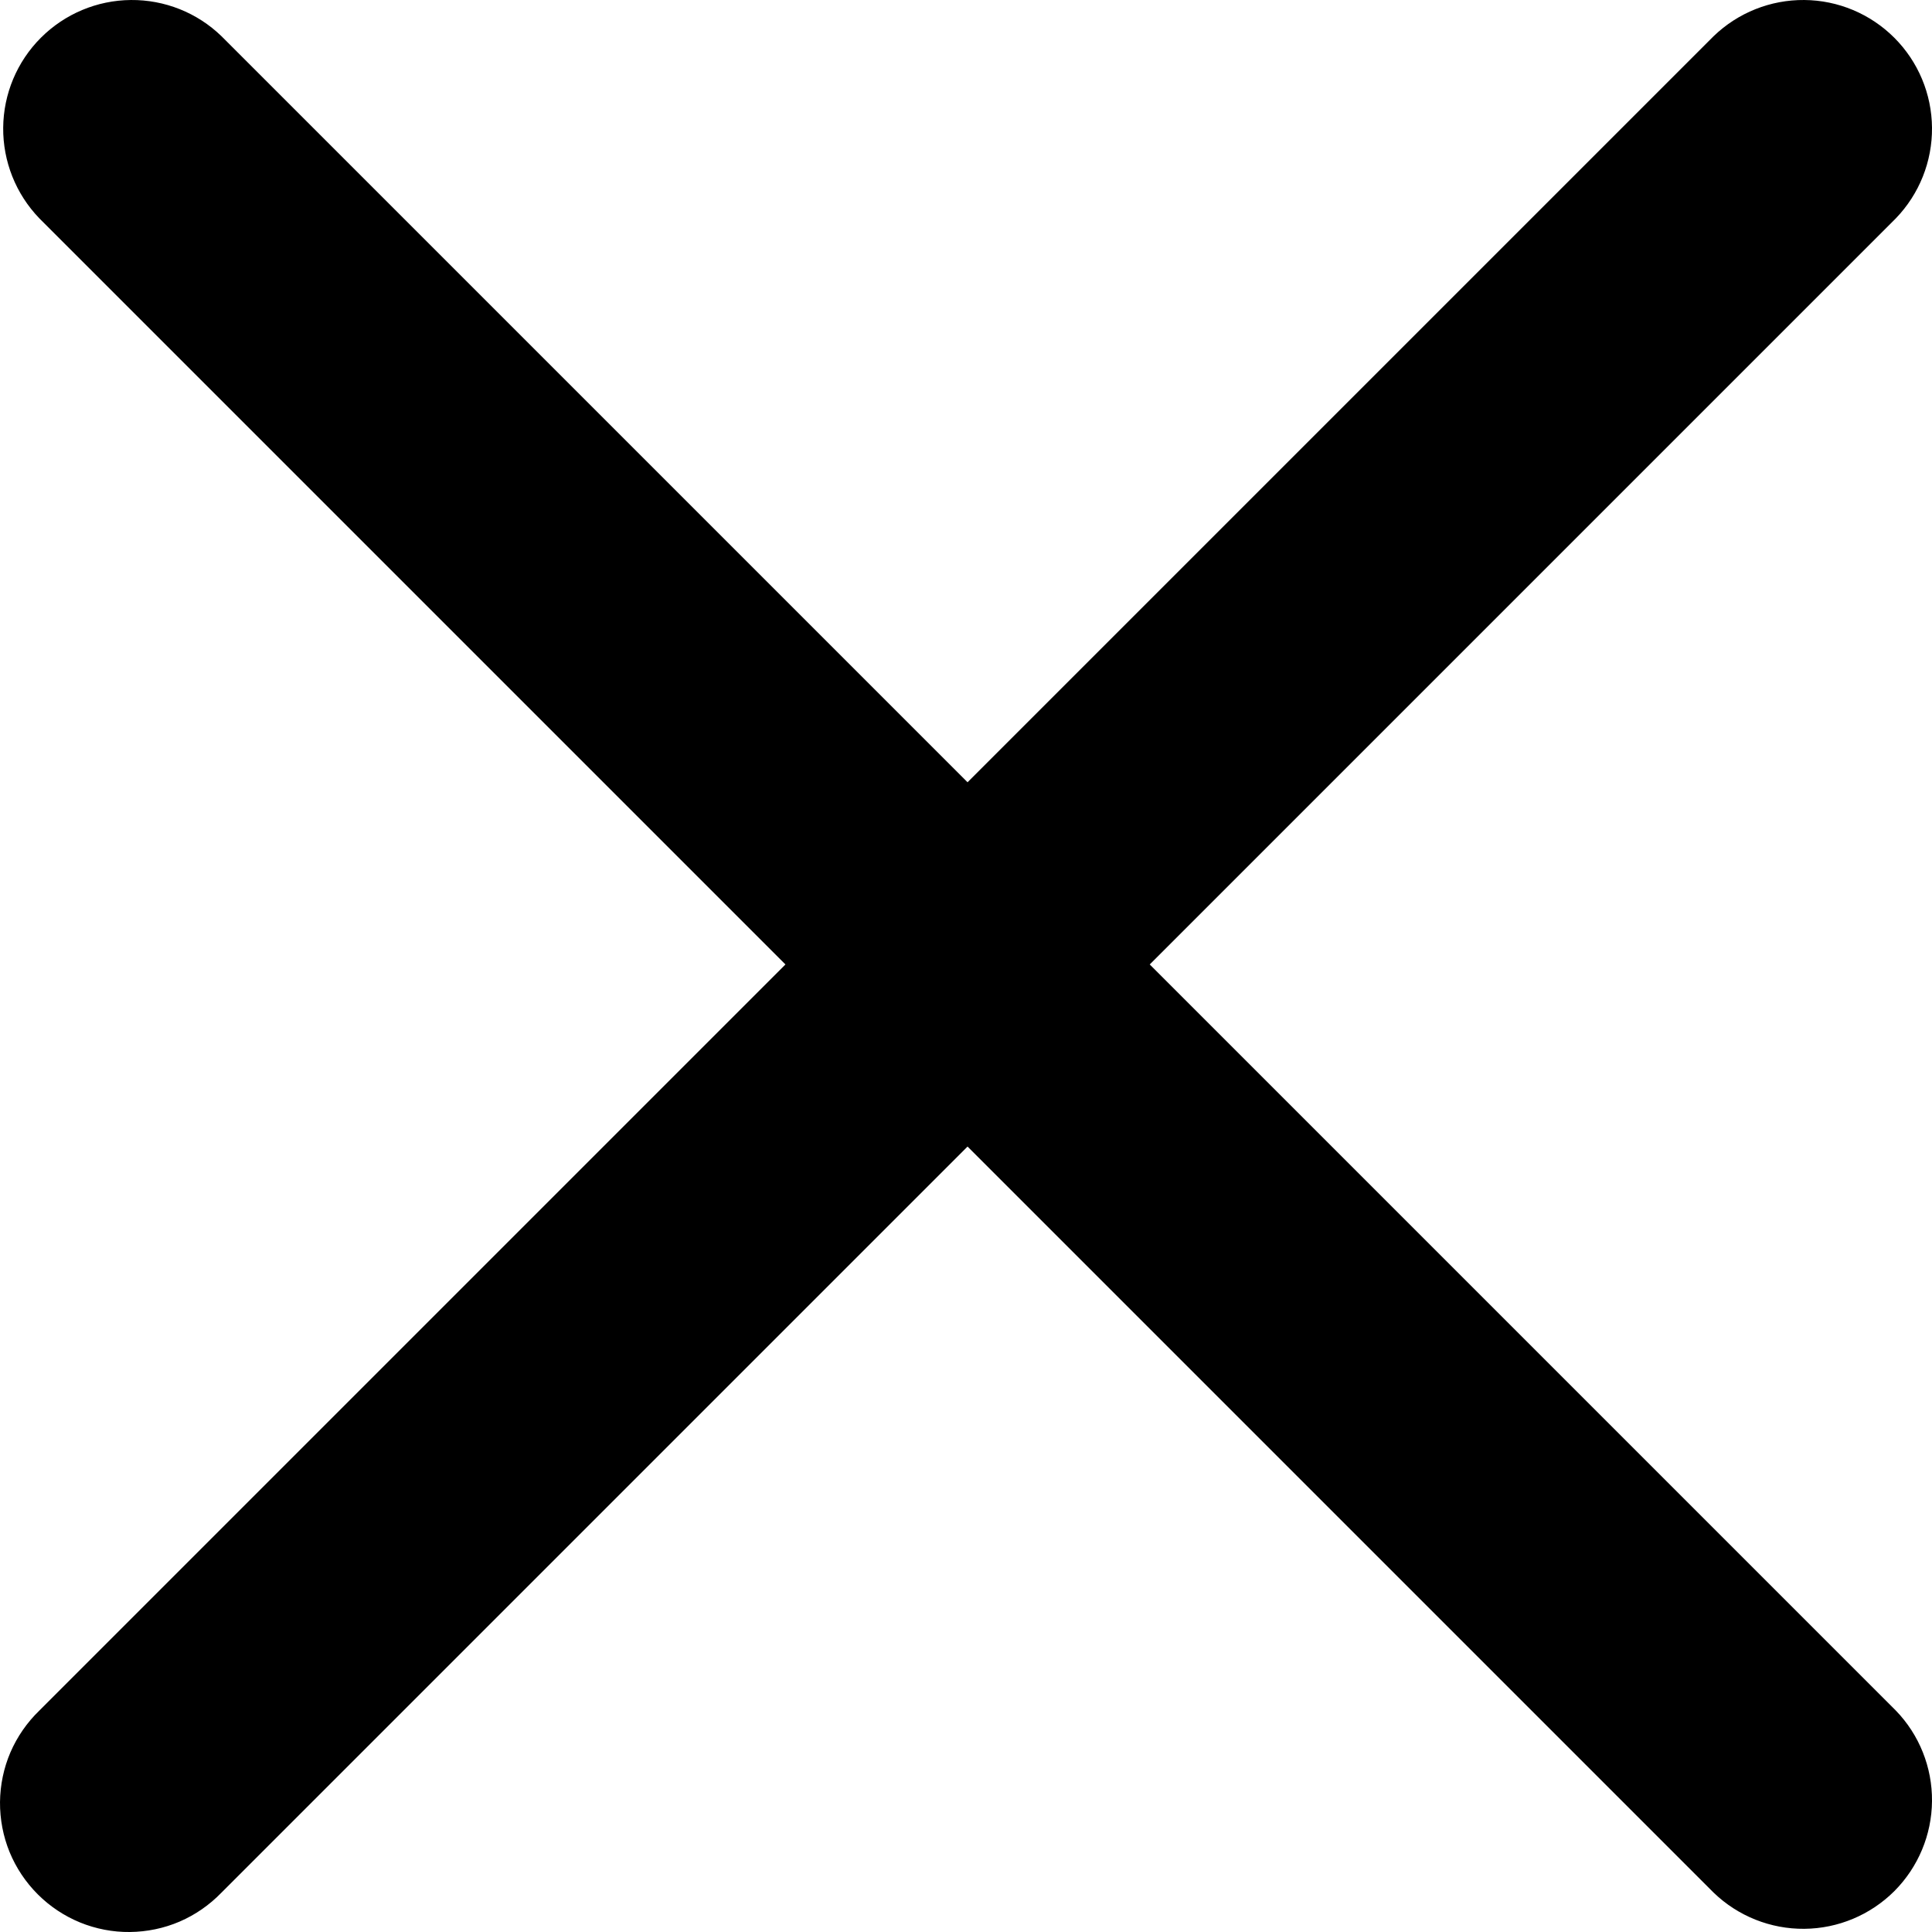
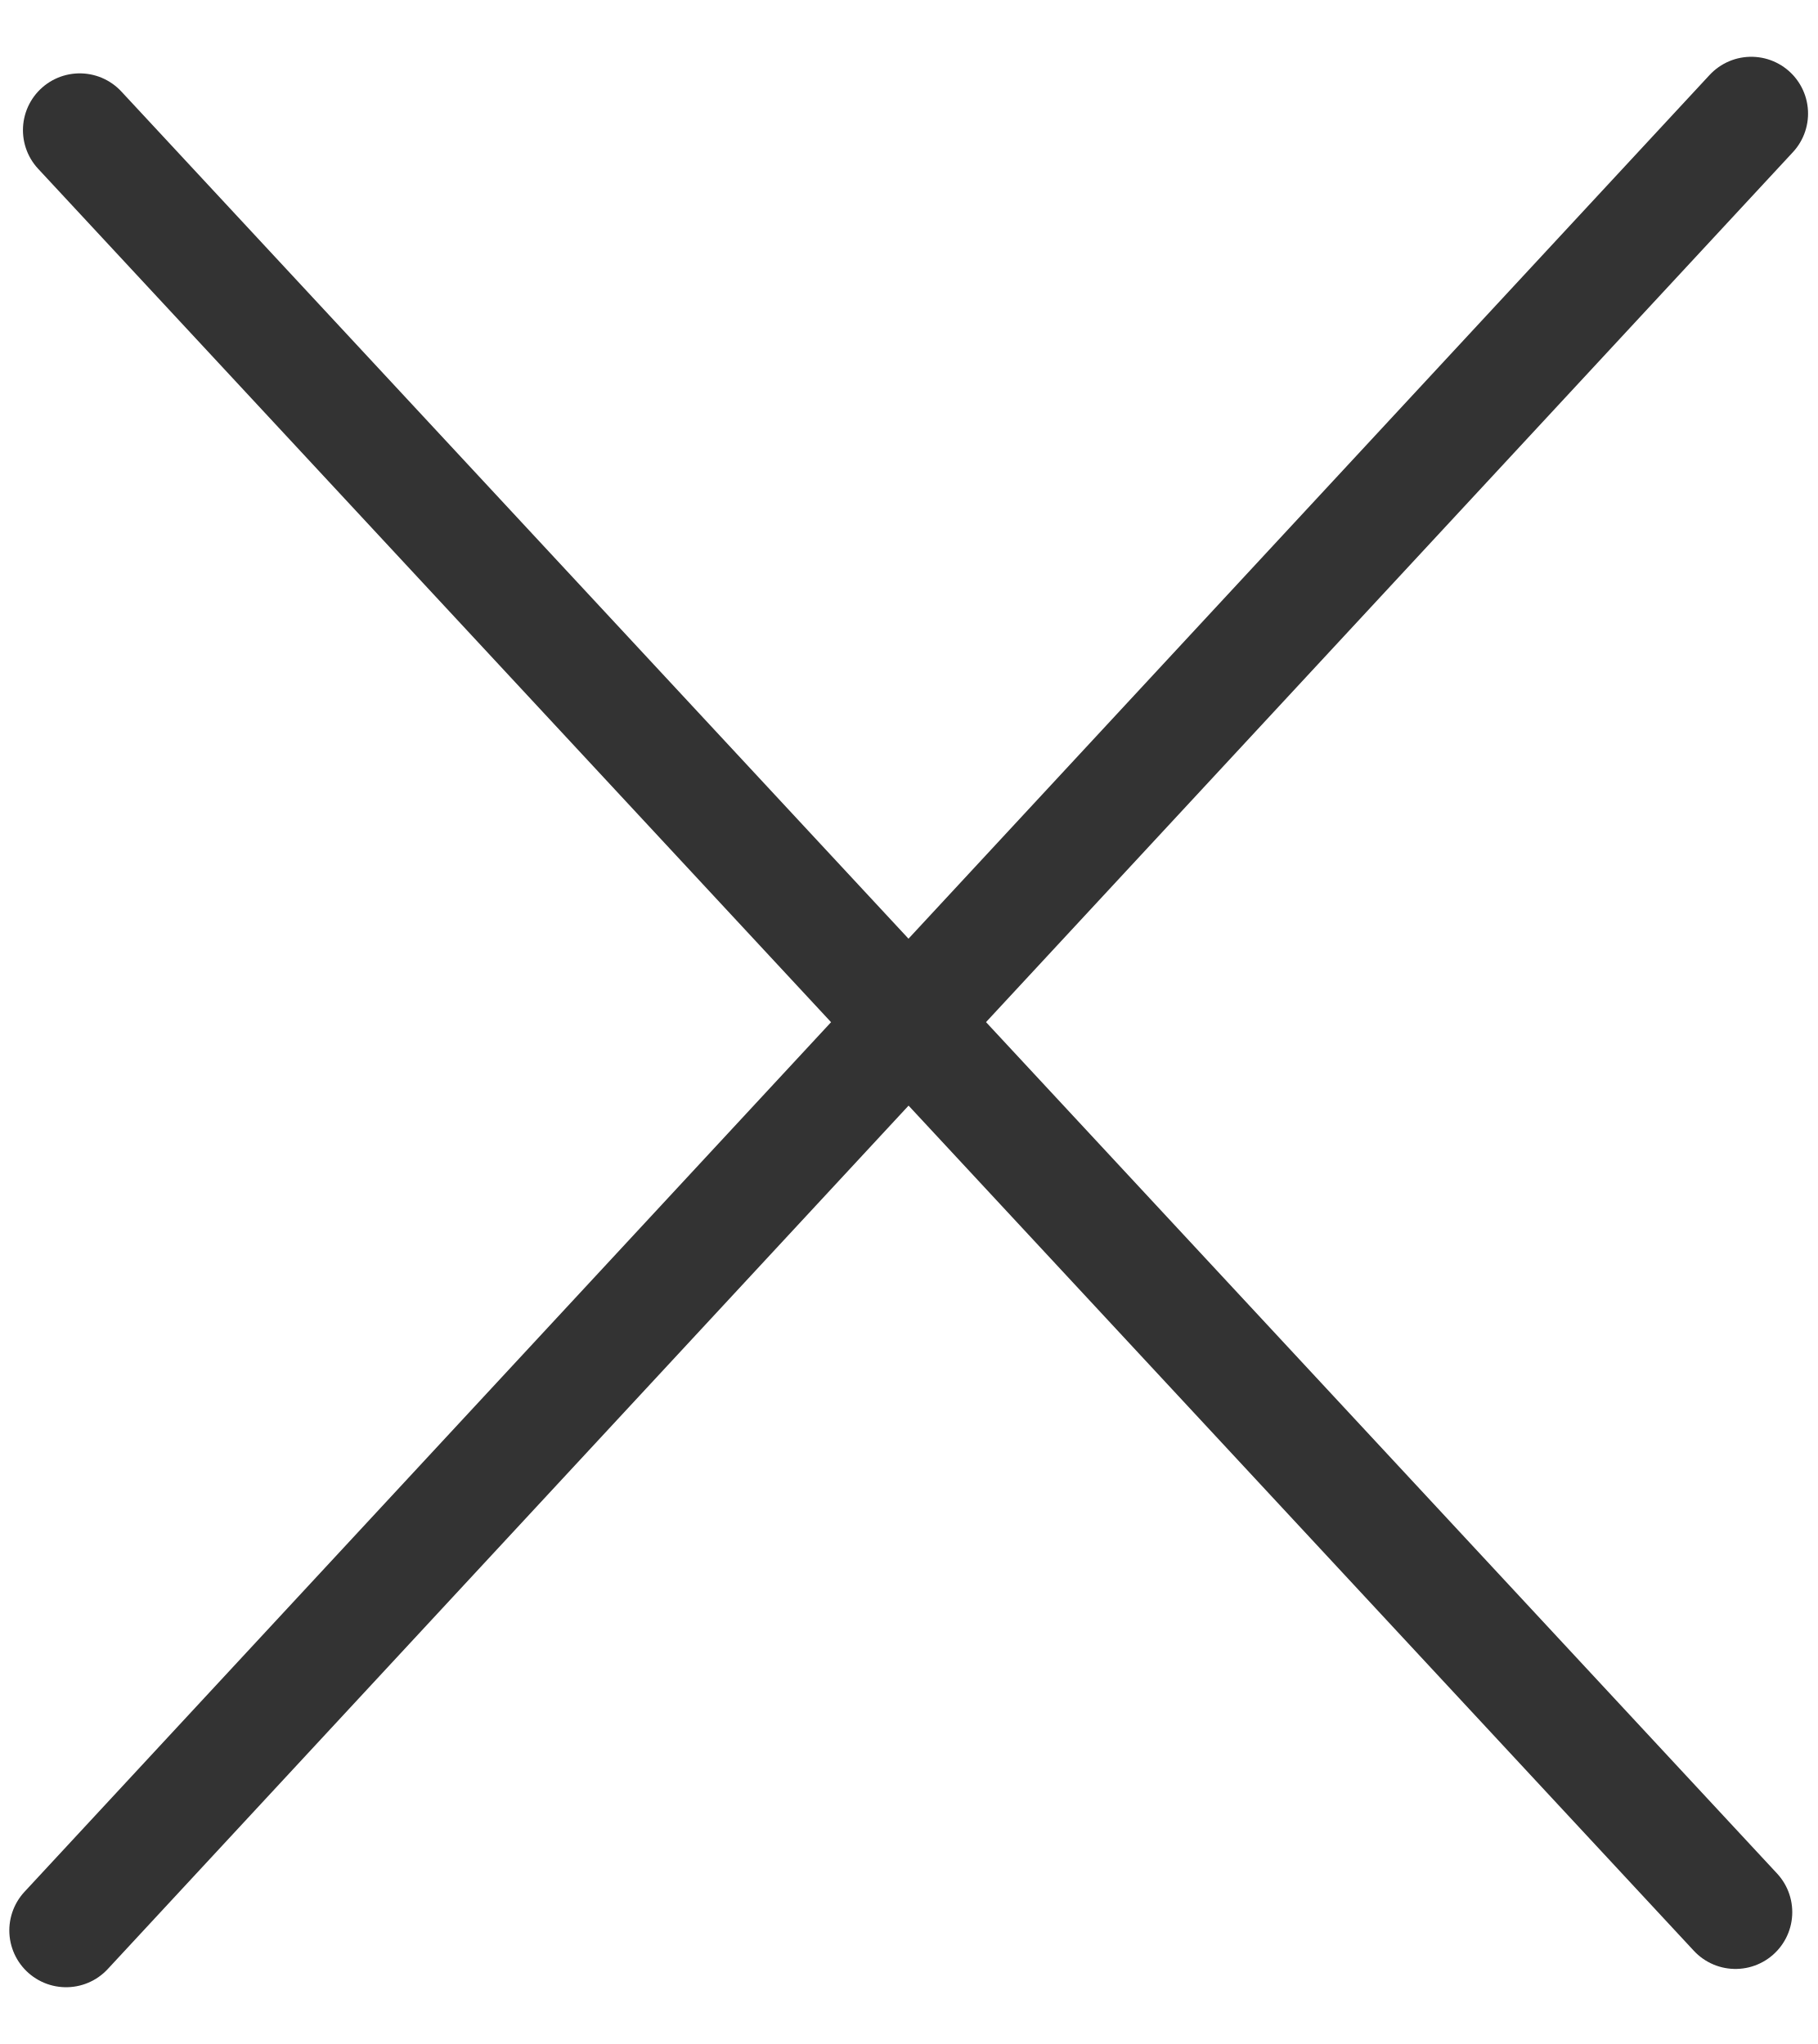
- <svg xmlns="http://www.w3.org/2000/svg" width="20" height="20" viewBox="0 0 20 20" fill="none">
-   <path fill-rule="evenodd" clip-rule="evenodd" d="M19.626 2.26C19.869 2.008 20.003 1.671 20 1.322C19.997 0.972 19.857 0.638 19.61 0.391C19.362 0.143 19.028 0.003 18.678 5.04033e-05C18.329 -0.003 17.992 0.131 17.74 0.374L10.016 8.098L2.292 0.374C2.041 0.131 1.704 -0.003 1.355 5.04033e-05C1.005 0.003 0.671 0.143 0.423 0.391C0.176 0.638 0.036 0.972 0.033 1.322C0.03 1.671 0.164 2.008 0.407 2.26L8.131 9.984L0.407 17.708C0.28 17.831 0.178 17.978 0.108 18.14C0.038 18.303 0.002 18.478 5.03427e-05 18.655C-0.001 18.832 0.032 19.008 0.099 19.172C0.166 19.335 0.265 19.484 0.391 19.61C0.516 19.735 0.665 19.834 0.828 19.901C0.992 19.968 1.168 20.002 1.345 20C1.522 19.998 1.697 19.962 1.86 19.892C2.022 19.822 2.169 19.72 2.292 19.593L10.016 11.869L17.74 19.593C17.992 19.836 18.329 19.97 18.678 19.967C19.028 19.964 19.362 19.824 19.61 19.577C19.857 19.329 19.997 18.995 20 18.645C20.003 18.296 19.869 17.959 19.626 17.708L11.902 9.984L19.626 2.26Z" fill="black" />
+ <svg xmlns="http://www.w3.org/2000/svg" width="16" height="18" viewBox="0 0 16 18" fill="none">
+   <path d="M15.418 1L0.582 17" stroke="#333333" stroke-linecap="round" />
+   <path d="M0.702 1.146L15.279 16.839" stroke="#333333" stroke-linecap="round" />
</svg>
